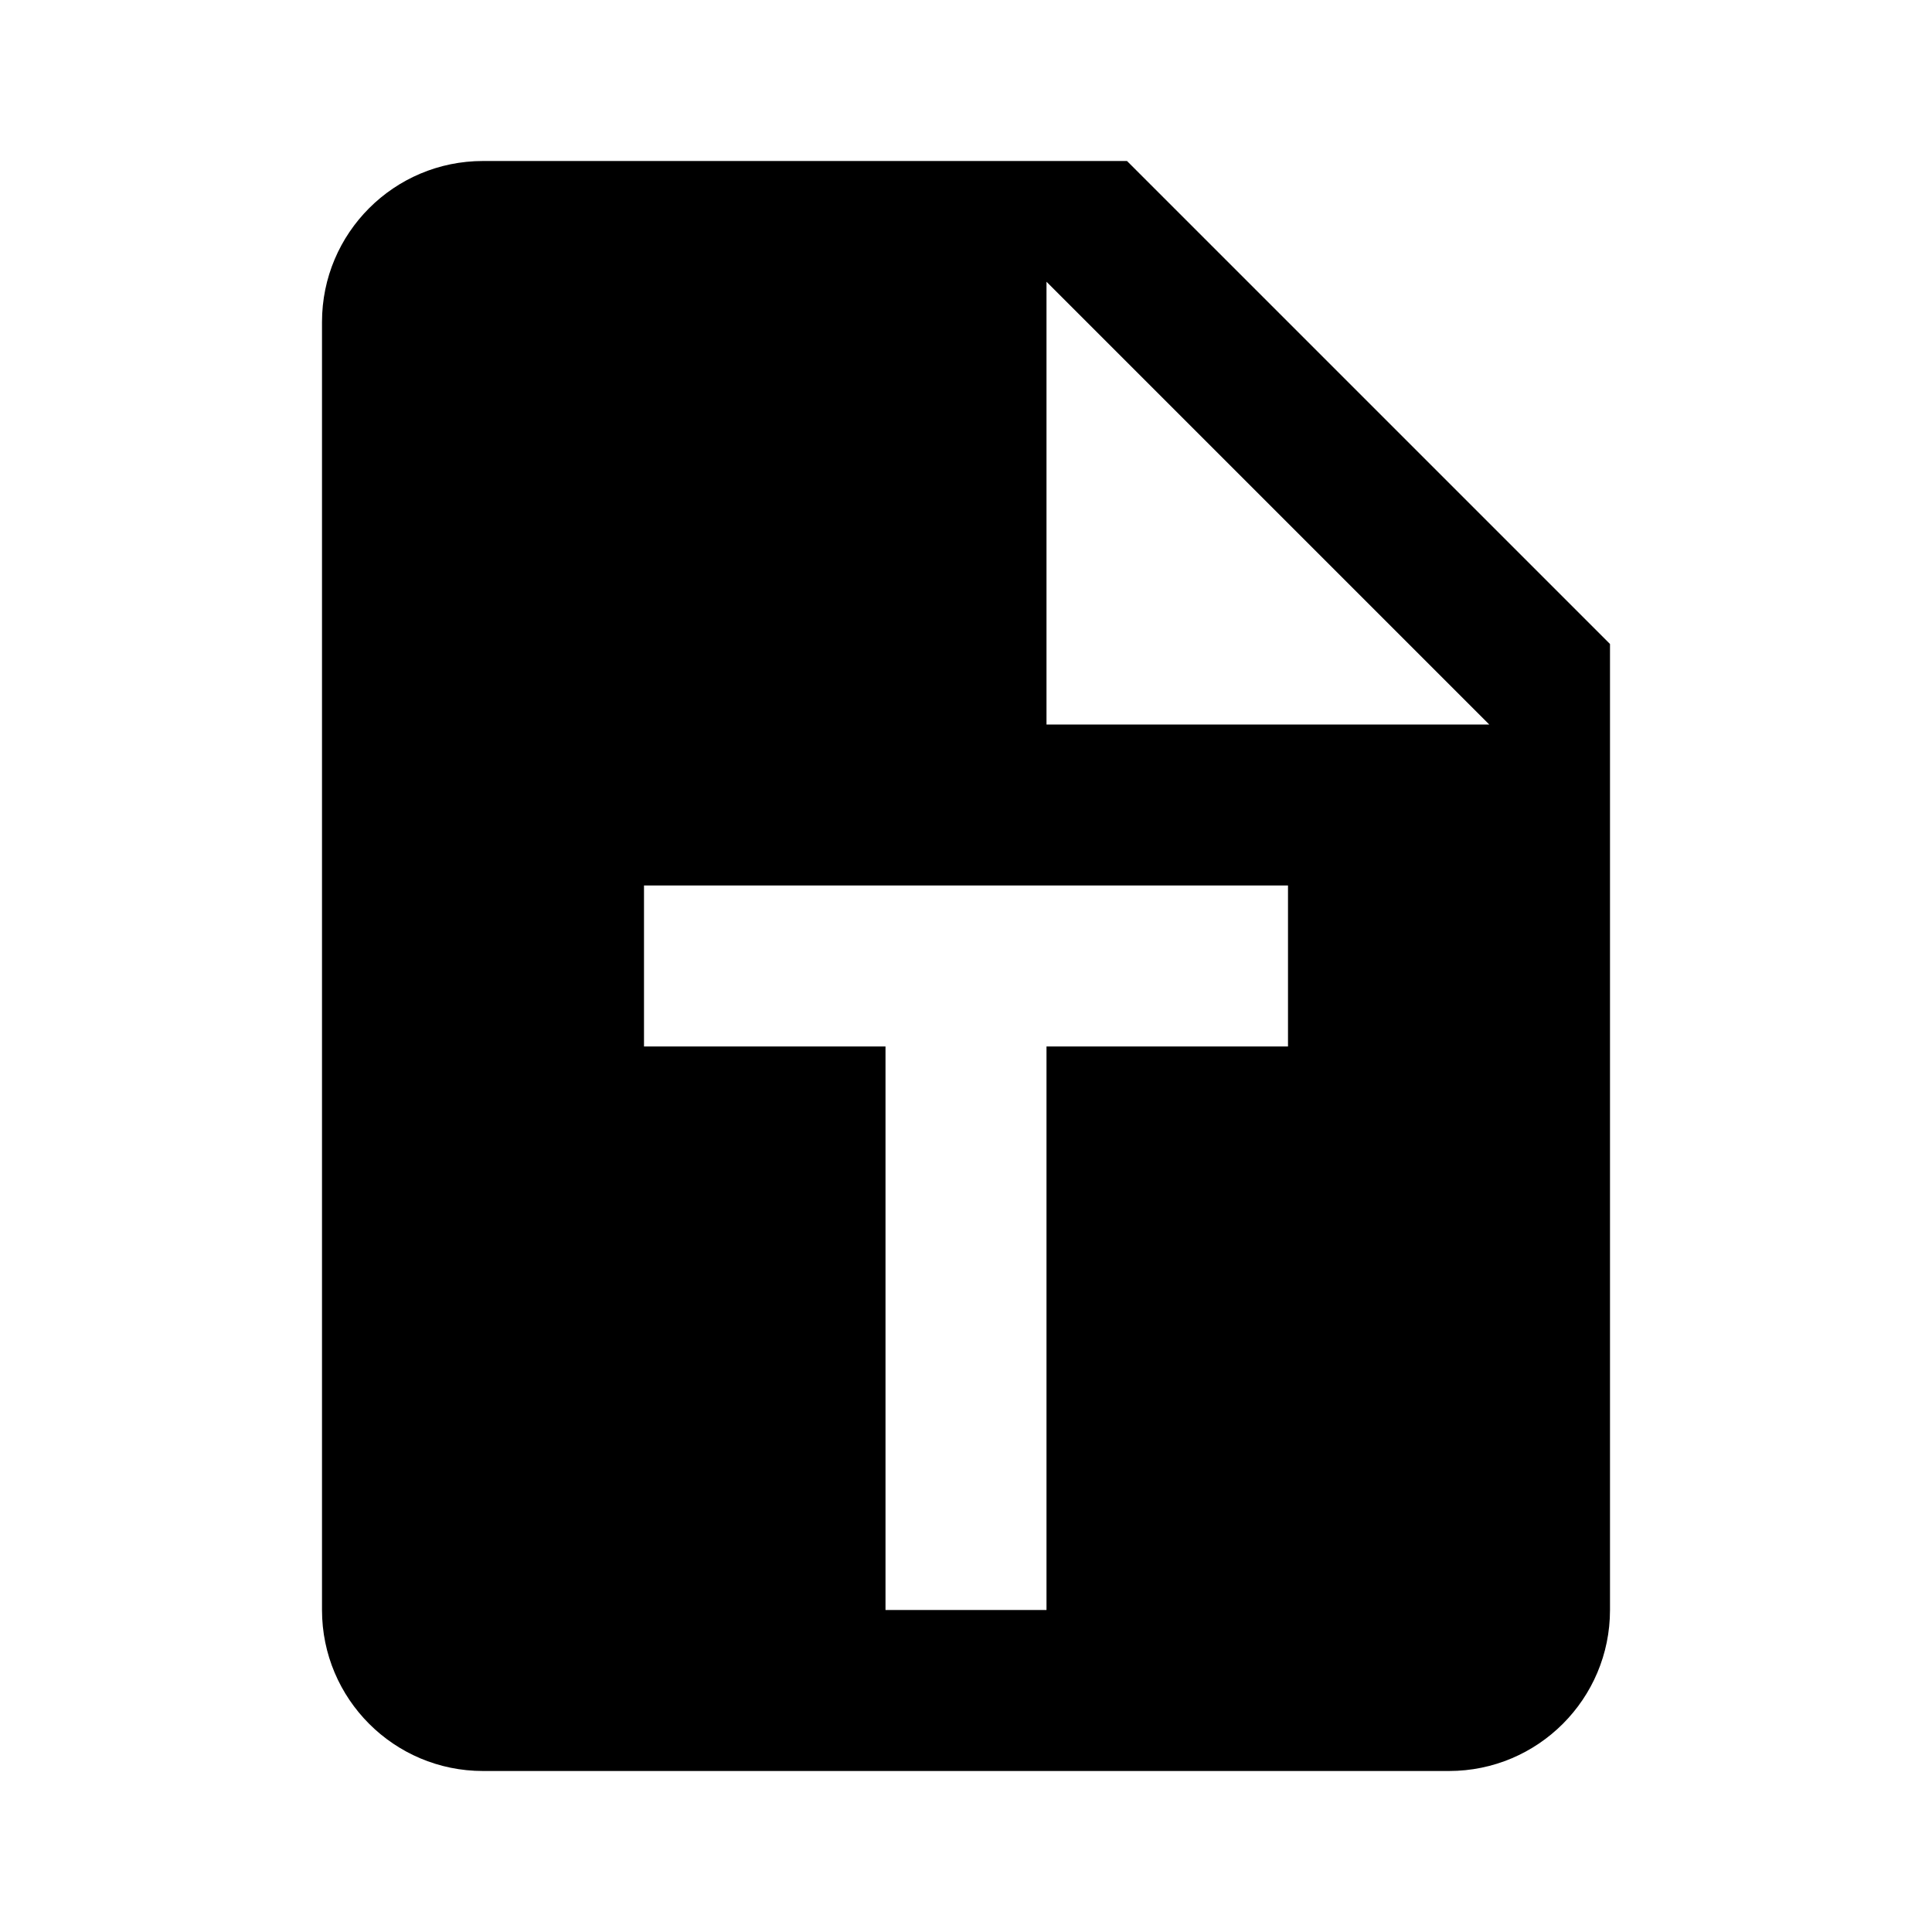
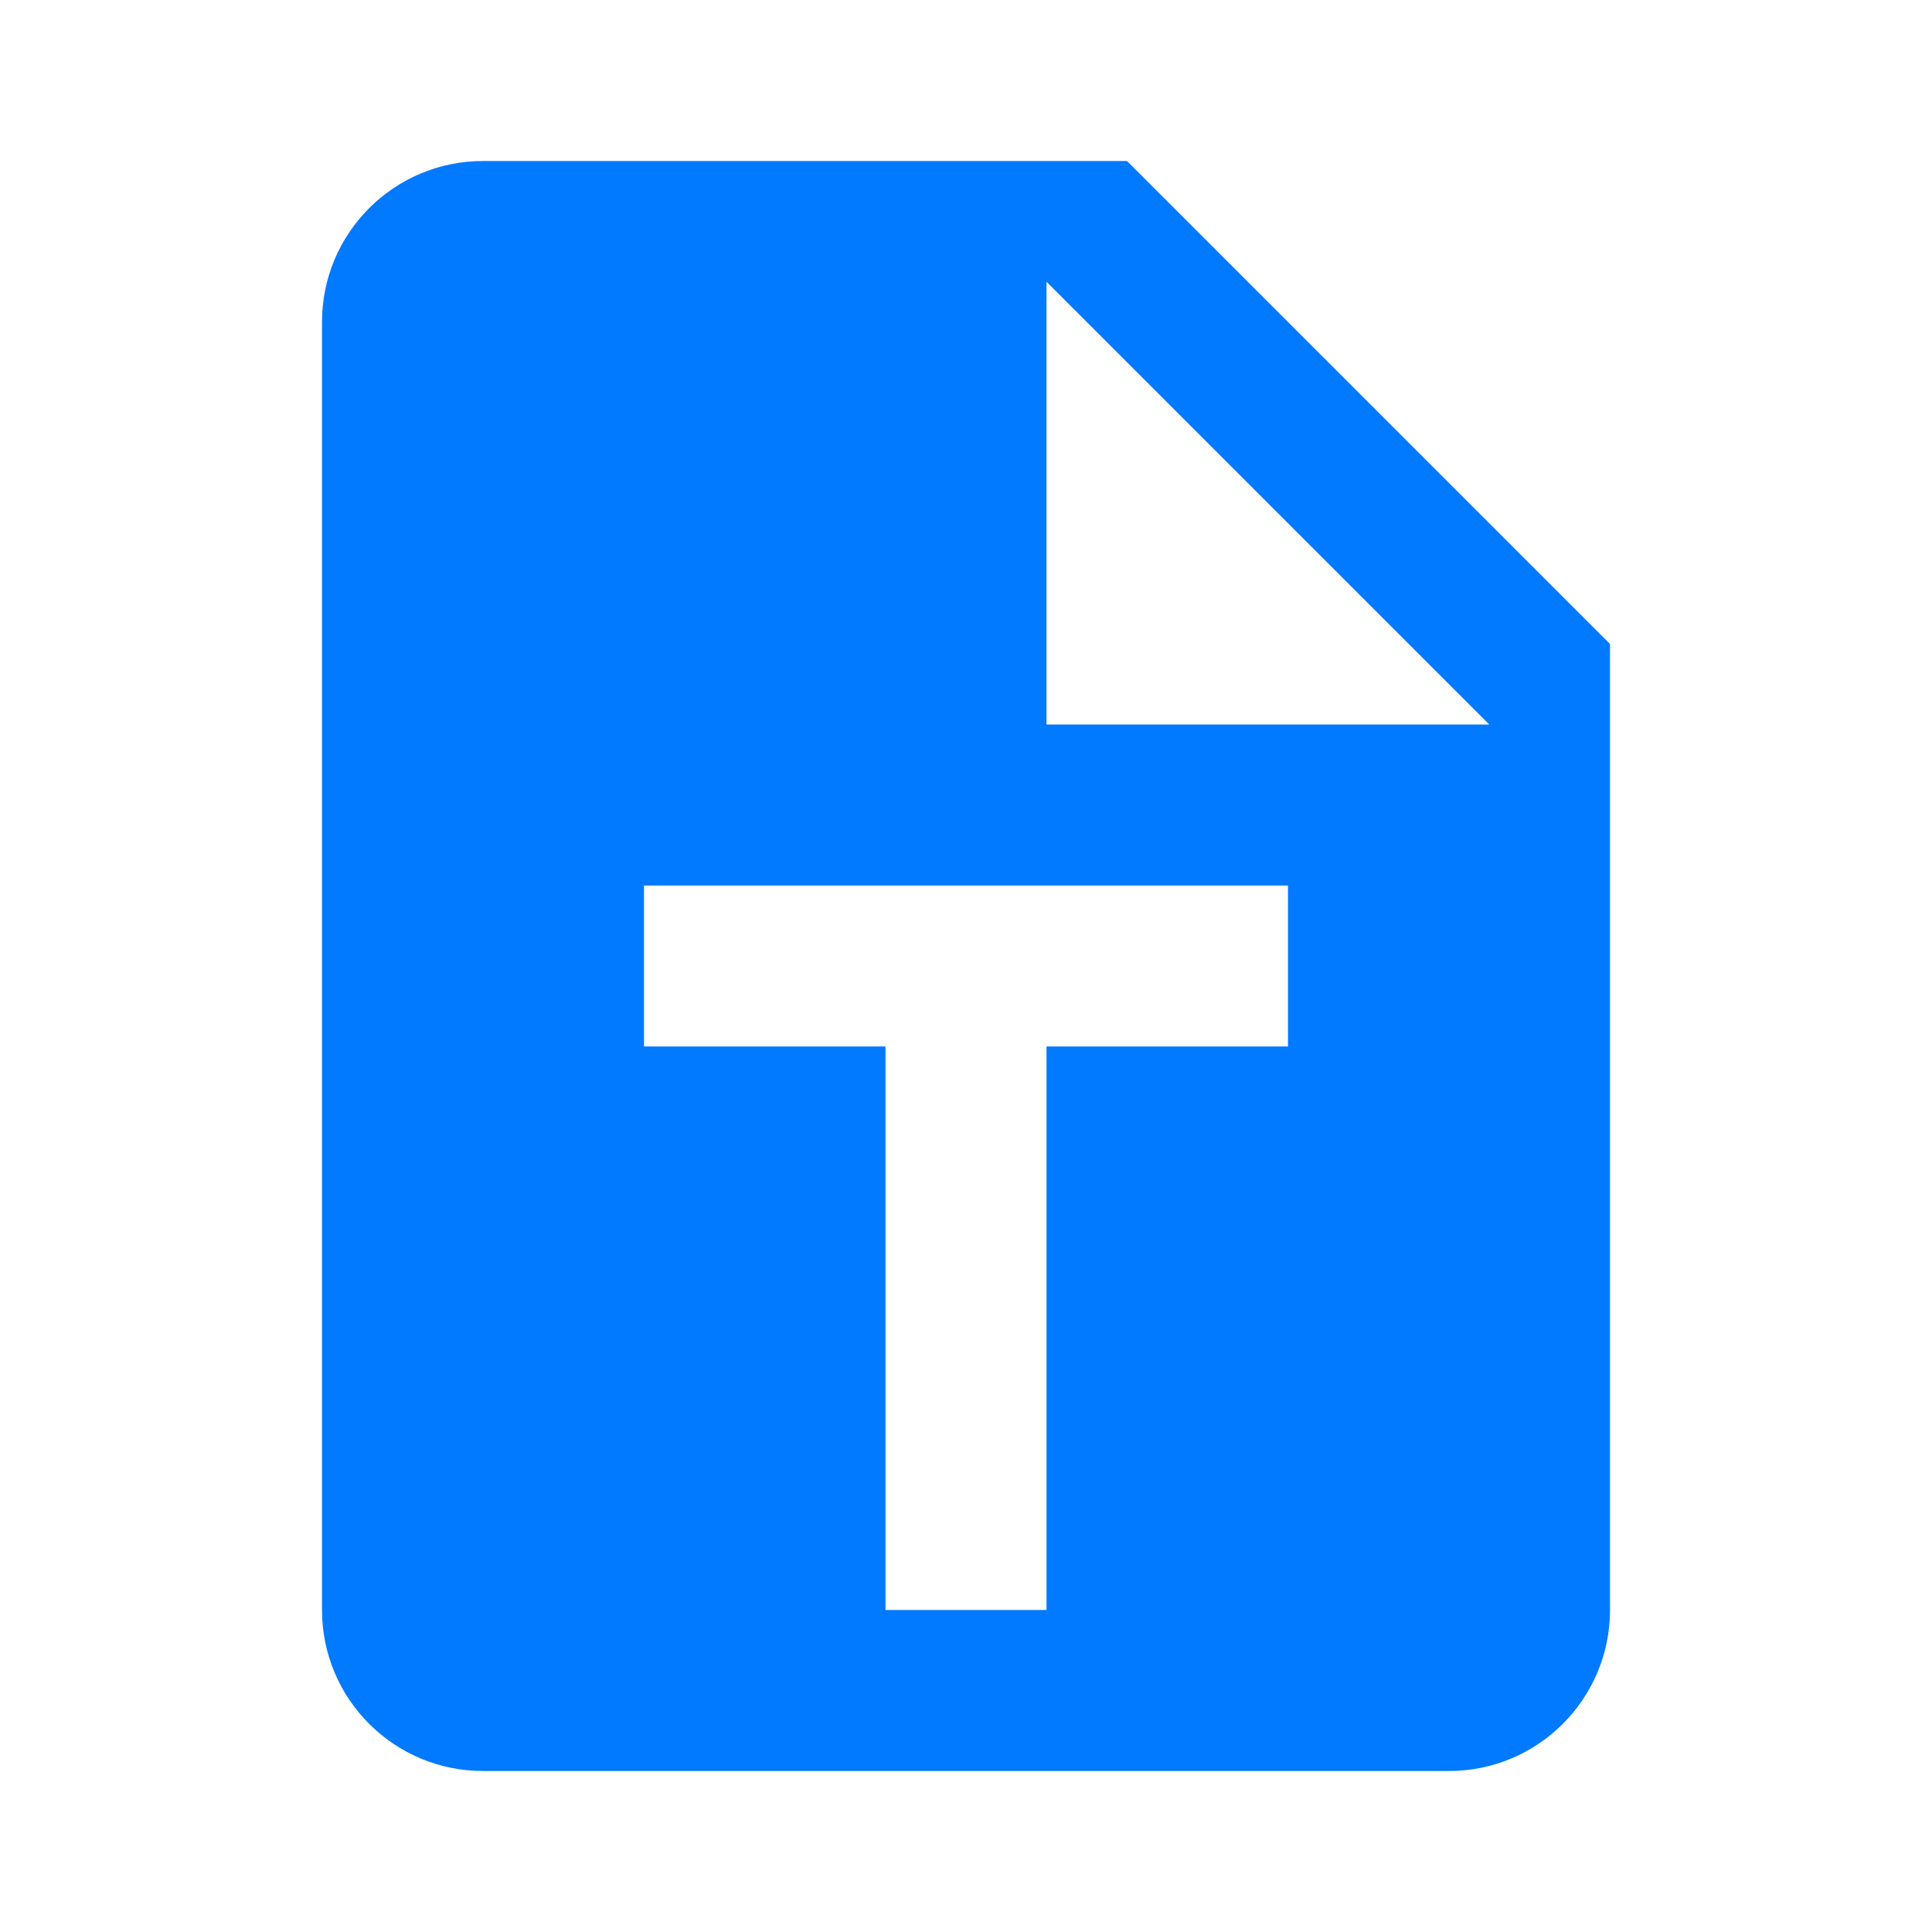
- <svg xmlns="http://www.w3.org/2000/svg" t="1769833797252" class="icon" viewBox="0 0 1024 1024" version="1.1" p-id="4944" width="200" height="200">
-   <path d="M597.333 85.333H256a85.333 85.333 0 0 0-85.333 85.333v682.667a85.333 85.333 0 0 0 85.333 85.333h512a85.333 85.333 0 0 0 85.333-85.333V341.333l-256-256z m85.333 469.333H341.333v-85.333h341.333v85.333z m-128-170.667V149.333L789.333 384H554.667z m-85.333 469.333v-298.667h85.333v298.667h-85.333z" fill="#000000" p-id="4945" />
+ <svg xmlns="http://www.w3.org/2000/svg" width="200" height="200" viewBox="0 0 200 200">
+   <path id="path1" fill="#027aff" stroke="none" d="M 116.667 16.667 L 50 16.667 C 40.795 16.667 33.333 24.129 33.333 33.333 L 33.333 166.667 C 33.333 175.871 40.795 183.333 50 183.333 L 150 183.333 C 159.205 183.333 166.667 175.871 166.667 166.667 L 166.667 66.667 L 116.667 16.667 Z M 133.333 108.333 L 66.667 108.333 L 66.667 91.667 L 133.333 91.667 L 133.333 108.333 Z M 108.333 75 L 108.333 29.167 L 154.167 75 L 108.333 75 Z M 91.667 166.667 L 91.667 108.333 L 108.333 108.333 L 108.333 166.667 L 91.667 166.667 Z" />
</svg>
